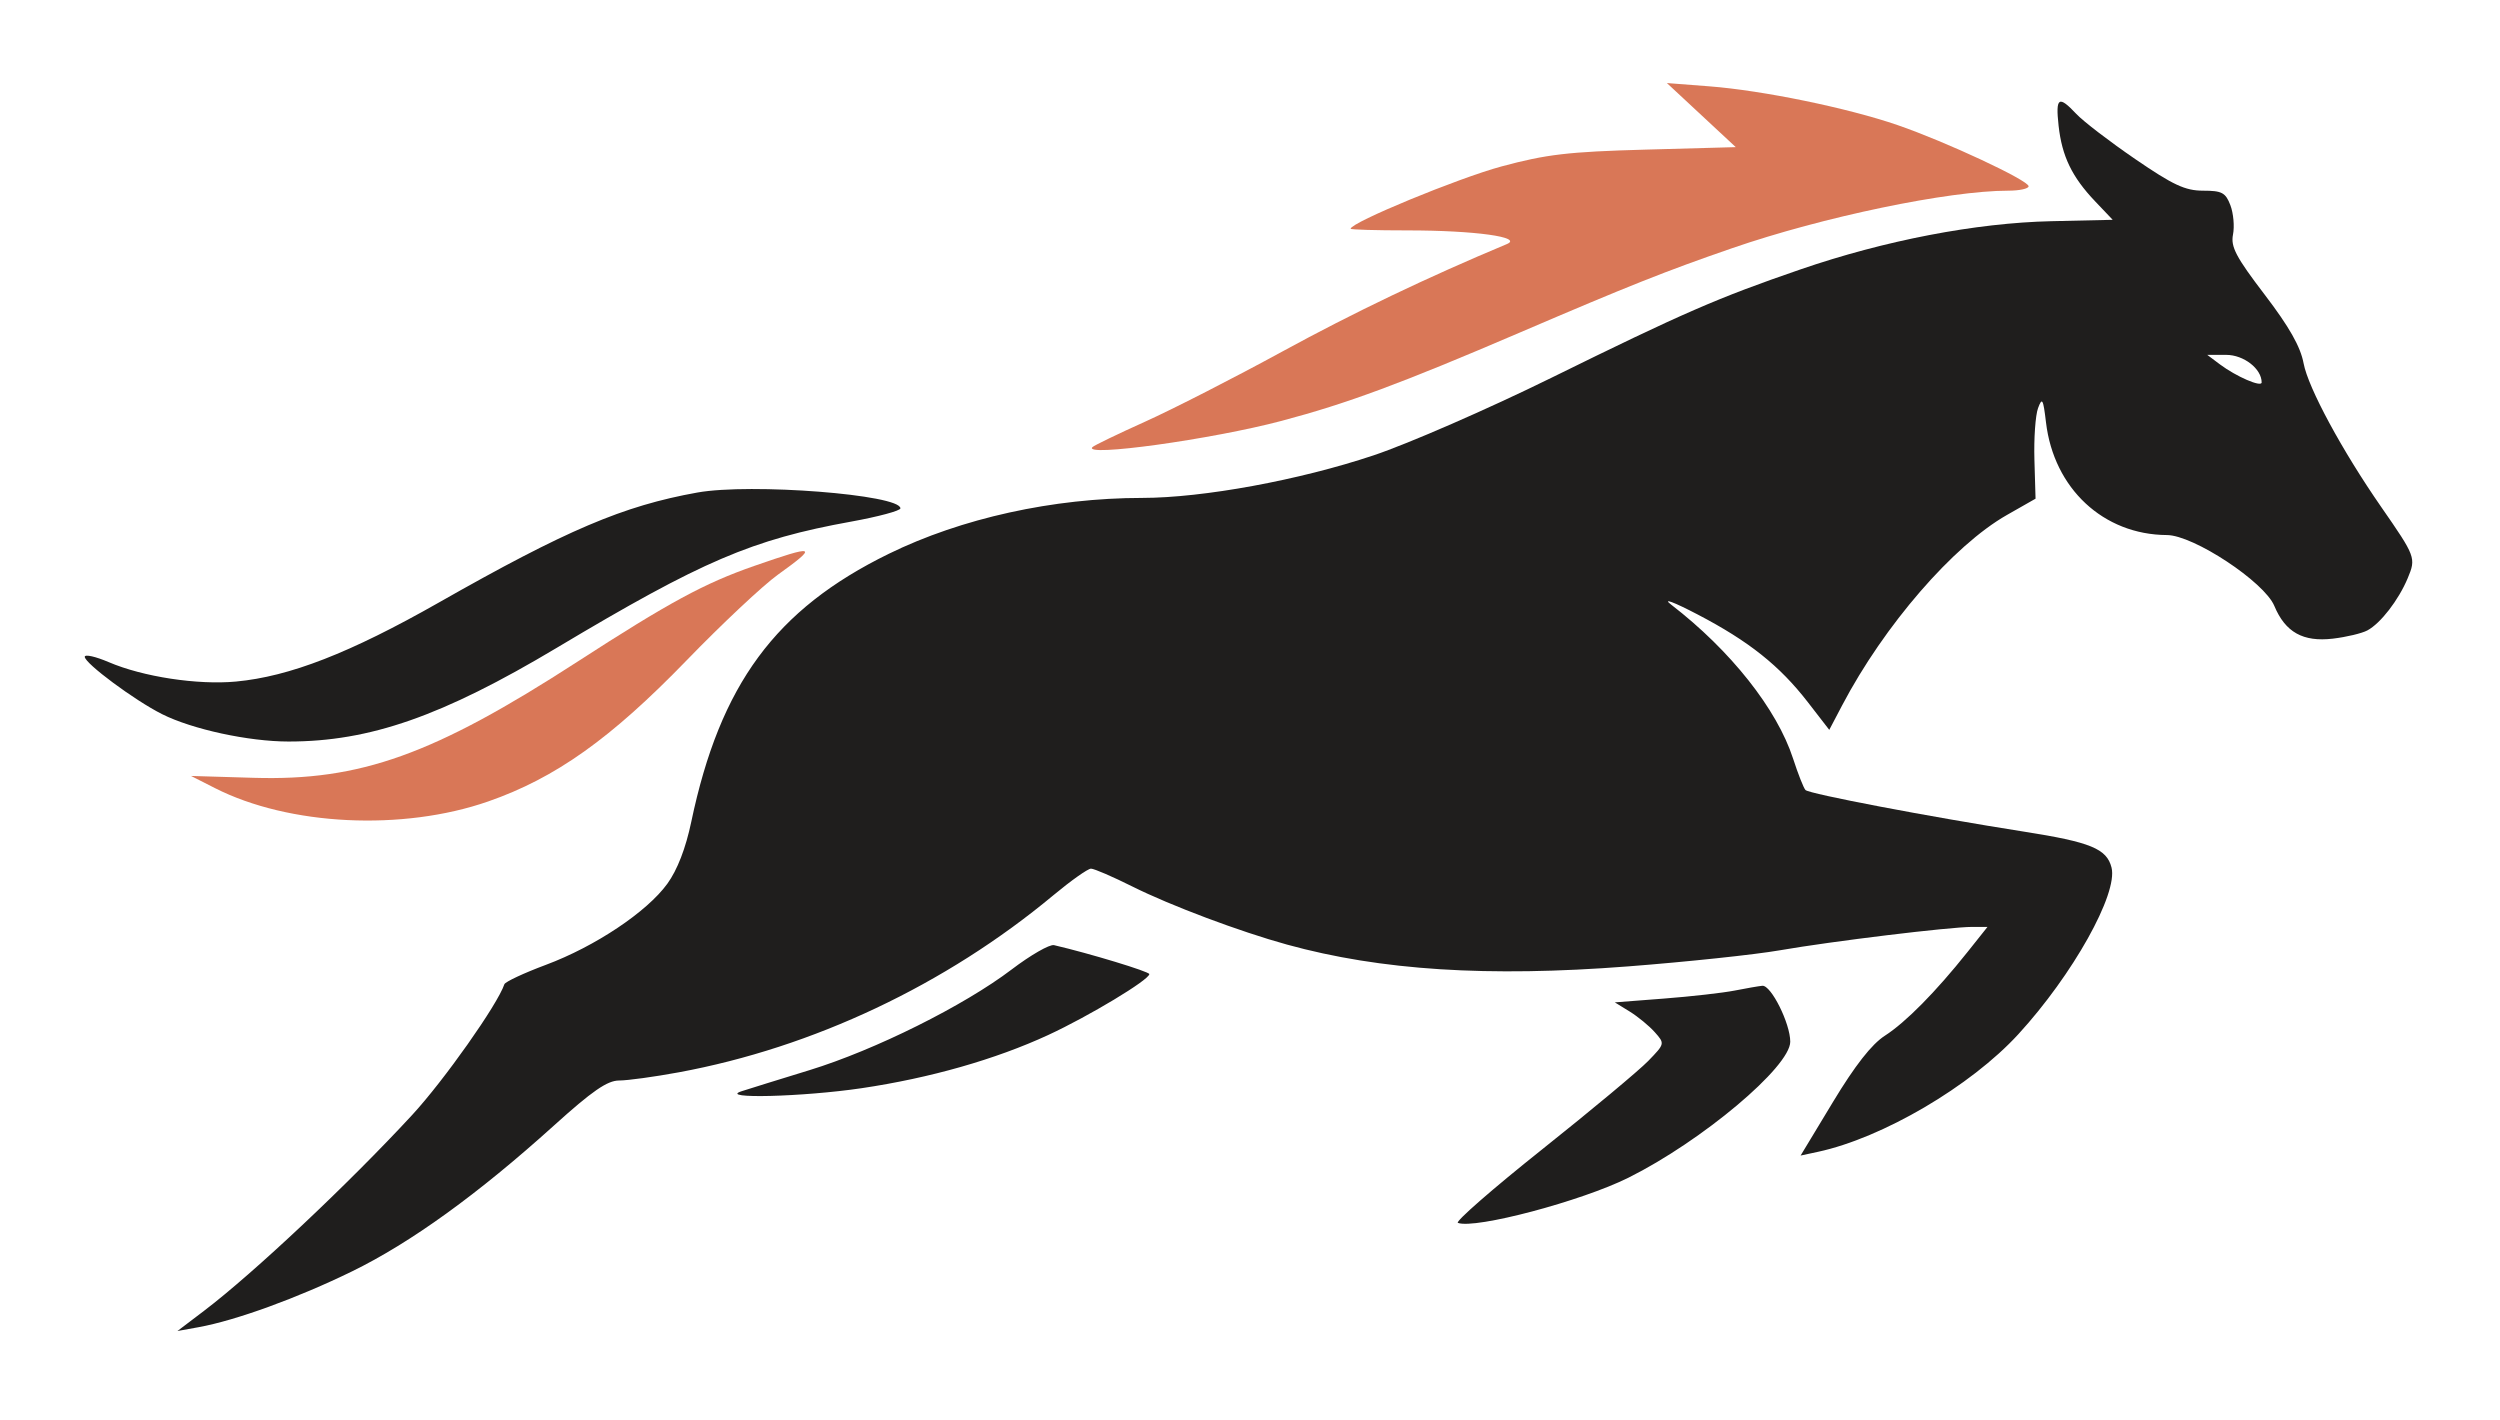
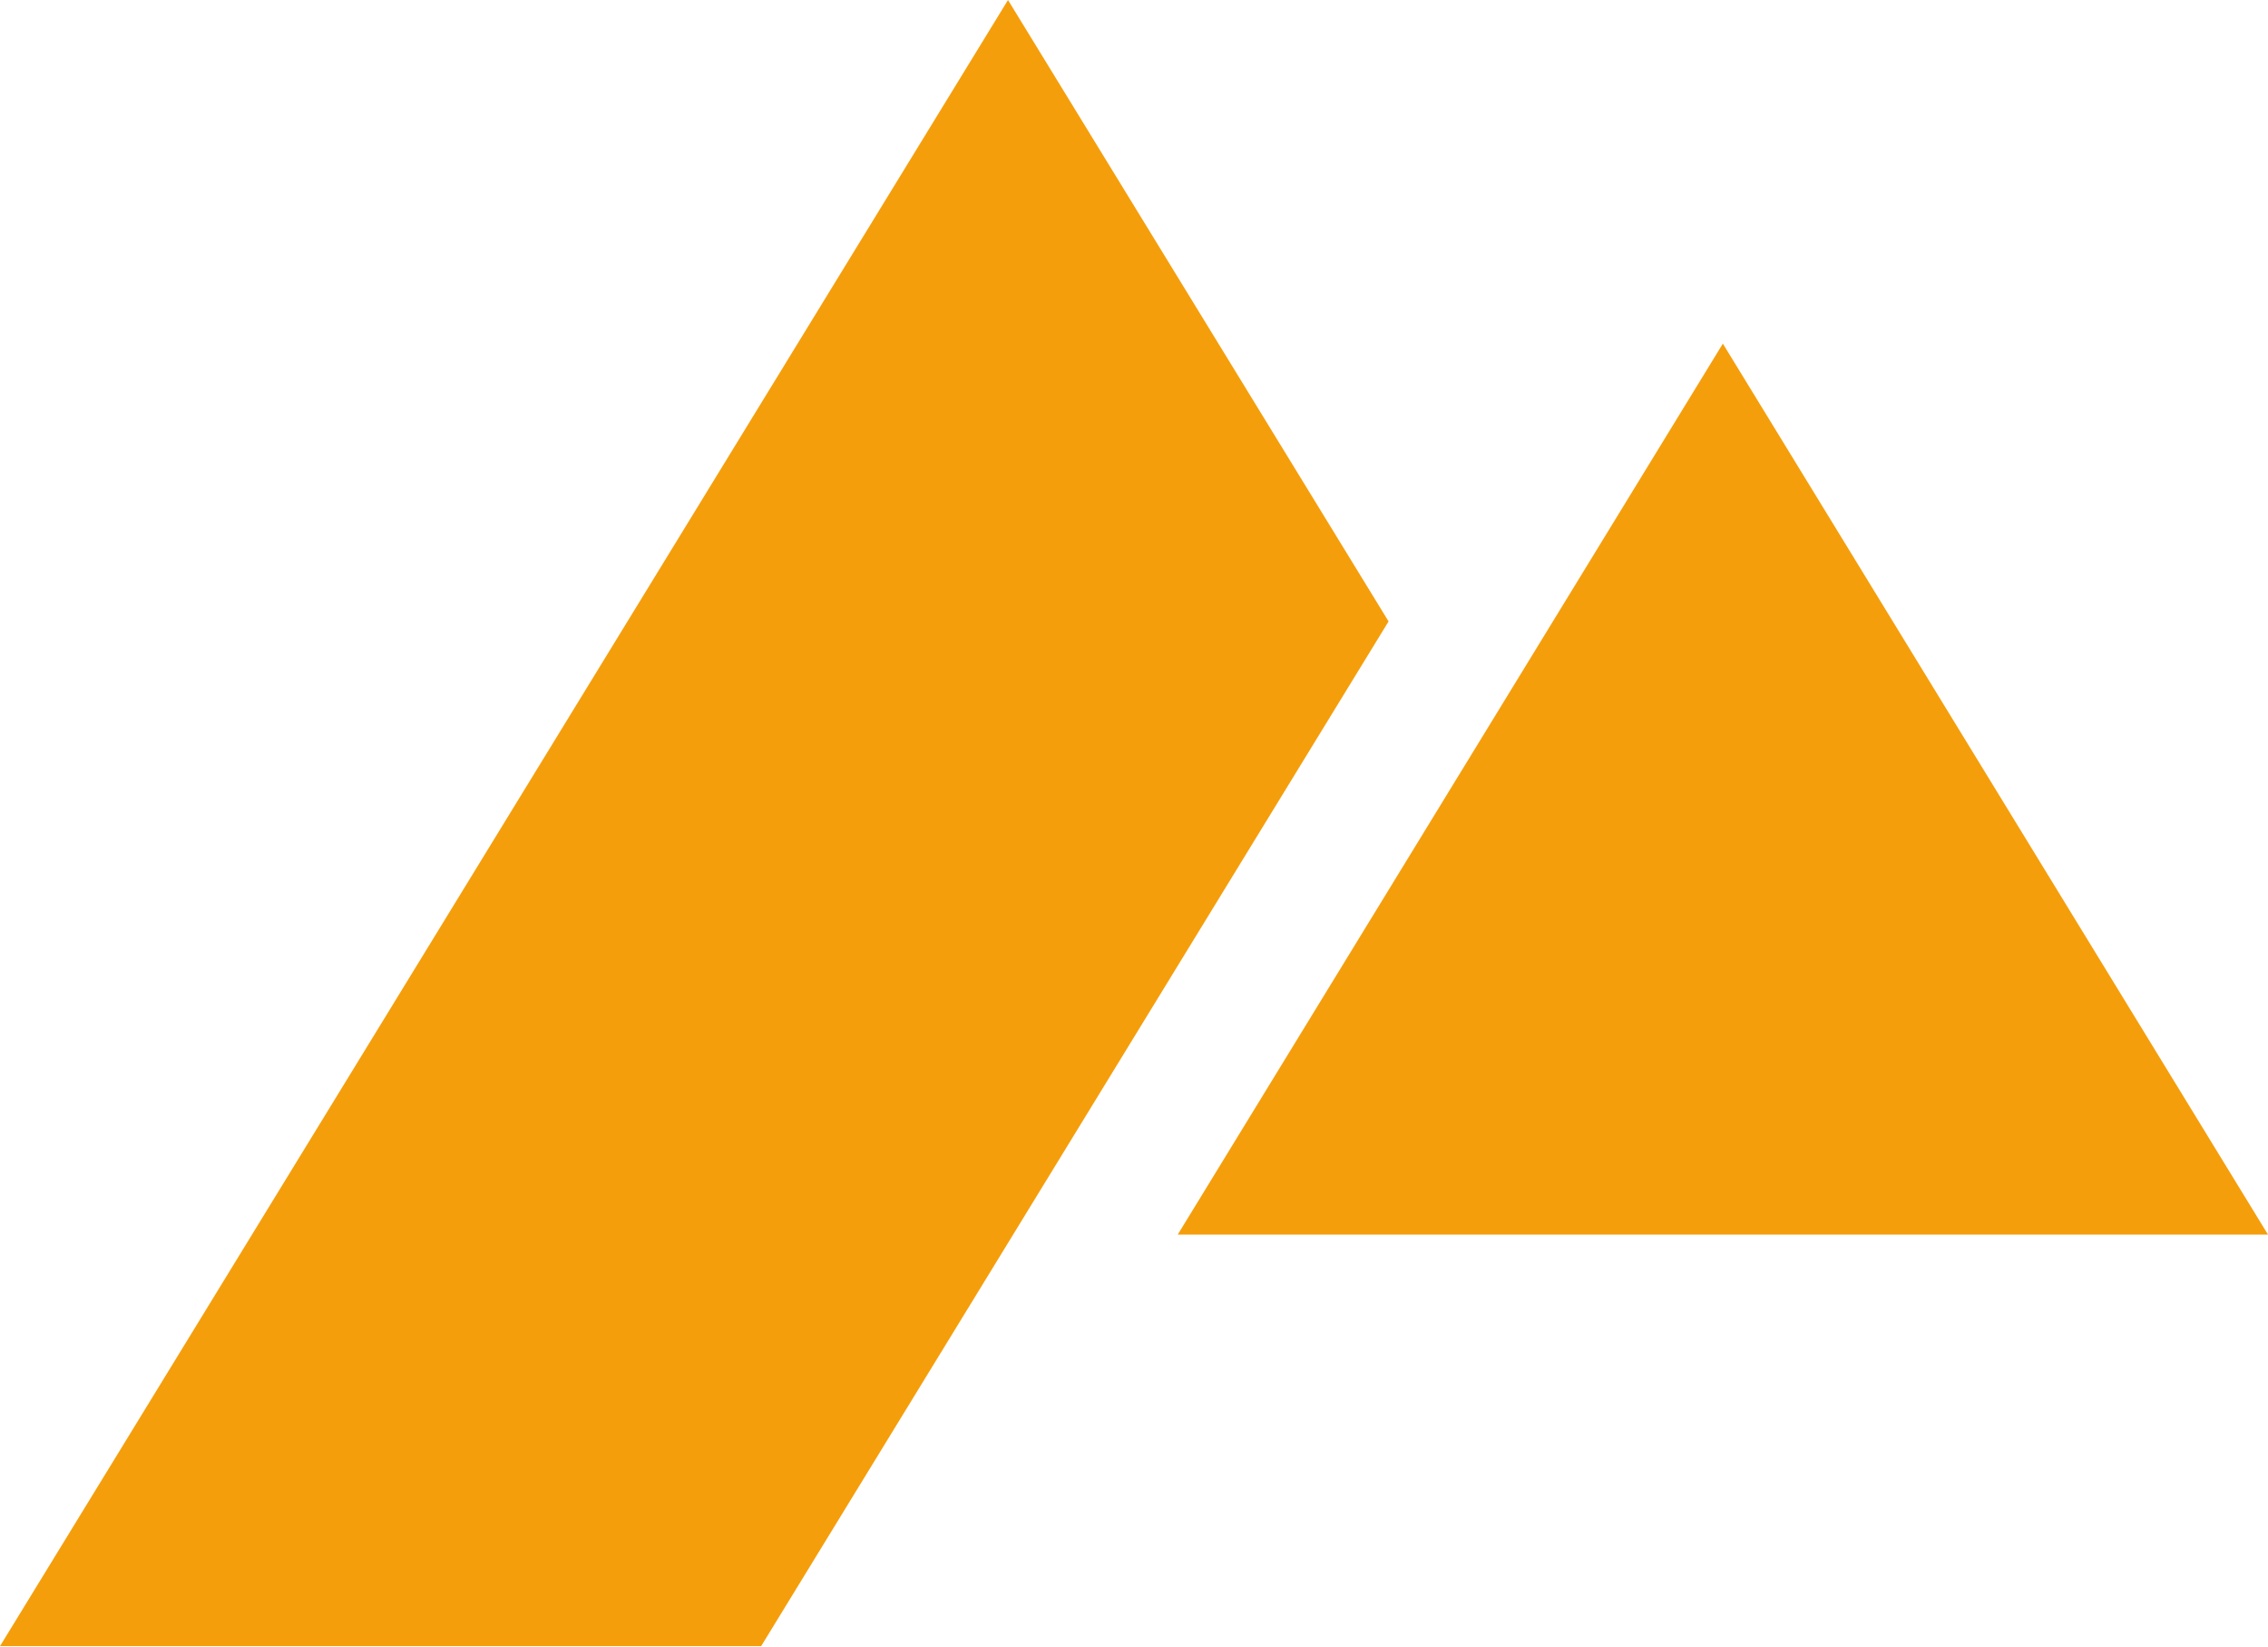
- <svg xmlns="http://www.w3.org/2000/svg" viewBox="276 196 472 268" fill="none">
-   <path d="M 664.661 219.724 C 665.296 225.500, 667.182 229.408, 671.549 234 L 674.878 237.500 663.251 237.763 C 649.050 238.084, 631.806 241.402, 615.906 246.873 C 600.261 252.256, 593.858 255.042, 568.884 267.337 C 556.996 273.190, 541.890 279.777, 535.315 281.976 C 521.312 286.657, 503.150 289.998, 491.651 290.006 C 474.836 290.018, 457.518 293.839, 443.782 300.569 C 422.401 311.043, 411.961 325.217, 406.510 351.169 C 405.461 356.165, 403.885 360.239, 401.991 362.854 C 398.141 368.168, 388.367 374.692, 379.045 378.170 C 374.898 379.717, 371.378 381.365, 371.223 381.832 C 369.954 385.639, 359.823 399.999, 353.818 406.503 C 341.820 419.498, 323.867 436.392, 314.500 443.501 L 309.500 447.296 313.500 446.572 C 320.538 445.297, 332.213 441.049, 342.500 436.019 C 353.569 430.606, 366.266 421.432, 380.570 408.514 C 387.820 401.966, 390.664 400, 392.888 400 C 394.478 400, 399.541 399.305, 404.140 398.456 C 429.544 393.764, 454.534 381.953, 474.875 365.024 C 478.196 362.261, 481.393 360, 481.981 360 C 482.569 360, 486.076 361.514, 489.775 363.364 C 496.978 366.966, 510.049 371.876, 519 374.342 C 536.671 379.210, 556.889 380.503, 583.352 378.458 C 594.434 377.602, 607.325 376.236, 612 375.421 C 621.793 373.715, 644.127 371, 648.364 371 L 651.241 371 647.457 375.750 C 641.445 383.296, 635.793 389.019, 631.849 391.553 C 629.375 393.144, 626.226 397.165, 622.077 404.034 L 615.954 414.169 619.227 413.465 C 631.422 410.843, 648.062 401.077, 657.063 391.258 C 667.337 380.052, 675.908 364.723, 674.656 359.793 C 673.754 356.239, 670.709 354.990, 658.138 353.015 C 640.235 350.203, 617.571 345.886, 616.873 345.156 C 616.528 344.795, 615.477 342.132, 614.538 339.237 C 611.501 329.875, 602.720 318.786, 591.500 310.144 C 589.800 308.834, 591.967 309.641, 596.500 312.006 C 606.180 317.055, 611.988 321.679, 617.339 328.594 L 621.365 333.798 623.808 329.149 C 631.729 314.074, 644.792 298.985, 654.906 293.228 L 660.312 290.151 660.098 282.820 C 659.980 278.788, 660.287 274.397, 660.781 273.063 C 661.564 270.947, 661.756 271.291, 662.284 275.750 C 663.762 288.231, 673.127 296.955, 685.116 297.018 C 690.142 297.044, 703.493 305.852, 705.391 310.393 C 707.471 315.371, 710.812 317.239, 716.451 316.576 C 718.992 316.277, 721.920 315.578, 722.958 315.023 C 725.458 313.685, 728.850 309.294, 730.578 305.160 C 732.171 301.347, 732.073 301.084, 725.589 291.740 C 718.192 281.080, 711.784 269.225, 710.921 264.605 C 710.332 261.454, 708.213 257.714, 703.565 251.623 C 698.149 244.524, 697.131 242.592, 697.591 240.283 C 697.896 238.752, 697.674 236.262, 697.098 234.750 C 696.189 232.367, 695.502 232, 691.945 232 C 688.570 232, 686.289 230.938, 679.121 226.028 C 674.325 222.744, 669.333 218.919, 668.027 217.528 C 664.669 213.954, 664.070 214.345, 664.661 219.724 M 695.115 264.790 C 698.188 267.096, 703 269.178, 703 268.201 C 703 265.626, 699.621 263, 696.308 263 L 692.730 263 695.115 264.790 M 407.660 288.991 C 393.670 291.503, 382.969 296.057, 358.818 309.780 C 342.077 319.292, 330.669 323.733, 320.547 324.678 C 313.301 325.354, 302.984 323.780, 296.525 321.011 C 294.036 319.944, 292 319.491, 292 320.003 C 292 321.241, 301.442 328.244, 306.598 330.830 C 312.315 333.698, 322.949 336, 330.474 336 C 345.833 336, 359.476 331.233, 381.126 318.302 C 408.655 301.860, 417.945 297.880, 436.750 294.470 C 441.837 293.547, 446 292.425, 446 291.977 C 446 289.382, 417.739 287.181, 407.660 288.991 M 467 379.038 C 458.012 385.872, 441.167 394.261, 428.837 398.043 C 423.151 399.787, 417.375 401.580, 416 402.028 C 411.461 403.506, 427.608 403.094, 438.683 401.450 C 451.585 399.534, 463.939 396.013, 473.893 391.414 C 481.563 387.870, 492.975 380.997, 492.991 379.911 C 492.998 379.436, 481.740 376.015, 475 374.444 C 474.175 374.252, 470.575 376.319, 467 379.038 M 603.500 383.020 C 601.300 383.454, 595.310 384.133, 590.189 384.528 L 580.877 385.247 583.689 386.980 C 585.235 387.934, 587.366 389.688, 588.425 390.879 C 590.340 393.033, 590.333 393.061, 587.186 396.308 C 585.447 398.103, 576.414 405.630, 567.114 413.036 C 557.814 420.441, 550.676 426.673, 551.252 426.883 C 554.537 428.085, 574.595 422.767, 583.469 418.341 C 597.340 411.423, 614 397.418, 614 392.675 C 614 389.223, 610.376 381.961, 608.730 382.115 C 608.053 382.178, 605.700 382.585, 603.500 383.020" fill="#1F1E1D" fill-rule="evenodd" />
-   <path d="M 597.210 217.730 L 603.712 223.779 586.606 224.250 C 572.125 224.648, 567.965 225.134, 559.500 227.418 C 551.305 229.630, 531.001 238.014, 531 239.187 C 531 239.359, 535.837 239.500, 541.750 239.500 C 554.398 239.500, 563.631 240.771, 560.500 242.080 C 545.483 248.359, 531.549 255.028, 518.038 262.402 C 508.984 267.344, 497.361 273.286, 492.209 275.606 C 487.057 277.926, 482.578 280.089, 482.254 280.412 C 480.318 282.348, 504.804 278.952, 517.970 275.459 C 530.406 272.159, 540.450 268.435, 563 258.762 C 583.576 249.936, 590.535 247.171, 603 242.866 C 620.118 236.953, 643.895 232, 655.159 232 C 657.272 232, 659 231.625, 659 231.166 C 659 230.051, 643.309 222.727, 634.245 219.612 C 624.826 216.375, 608.798 213.076, 598.705 212.298 L 590.708 211.681 597.210 217.730 M 418.386 302.852 C 408.993 306.121, 402.329 309.732, 385 320.943 C 357.871 338.494, 344.053 343.450, 323.914 342.852 L 312.069 342.500 316.593 344.799 C 330.553 351.893, 352.018 352.940, 368.166 347.315 C 380.864 342.892, 391.313 335.465, 405.603 320.707 C 412.258 313.833, 420.021 306.545, 422.852 304.511 C 430.549 298.981, 430.043 298.794, 418.386 302.852" fill="#D97757" fill-rule="evenodd" />
+ <svg xmlns="http://www.w3.org/2000/svg" viewBox="0 0 110.25 80" width="110.25" height="80">
+   <g fill="#F59E0B">
+     <polygon points="0,80 49,0 67.5,30.2 37,80" />
+     <polygon points="57.25,60 83.75,16.7 110.25,60" />
+   </g>
</svg>
